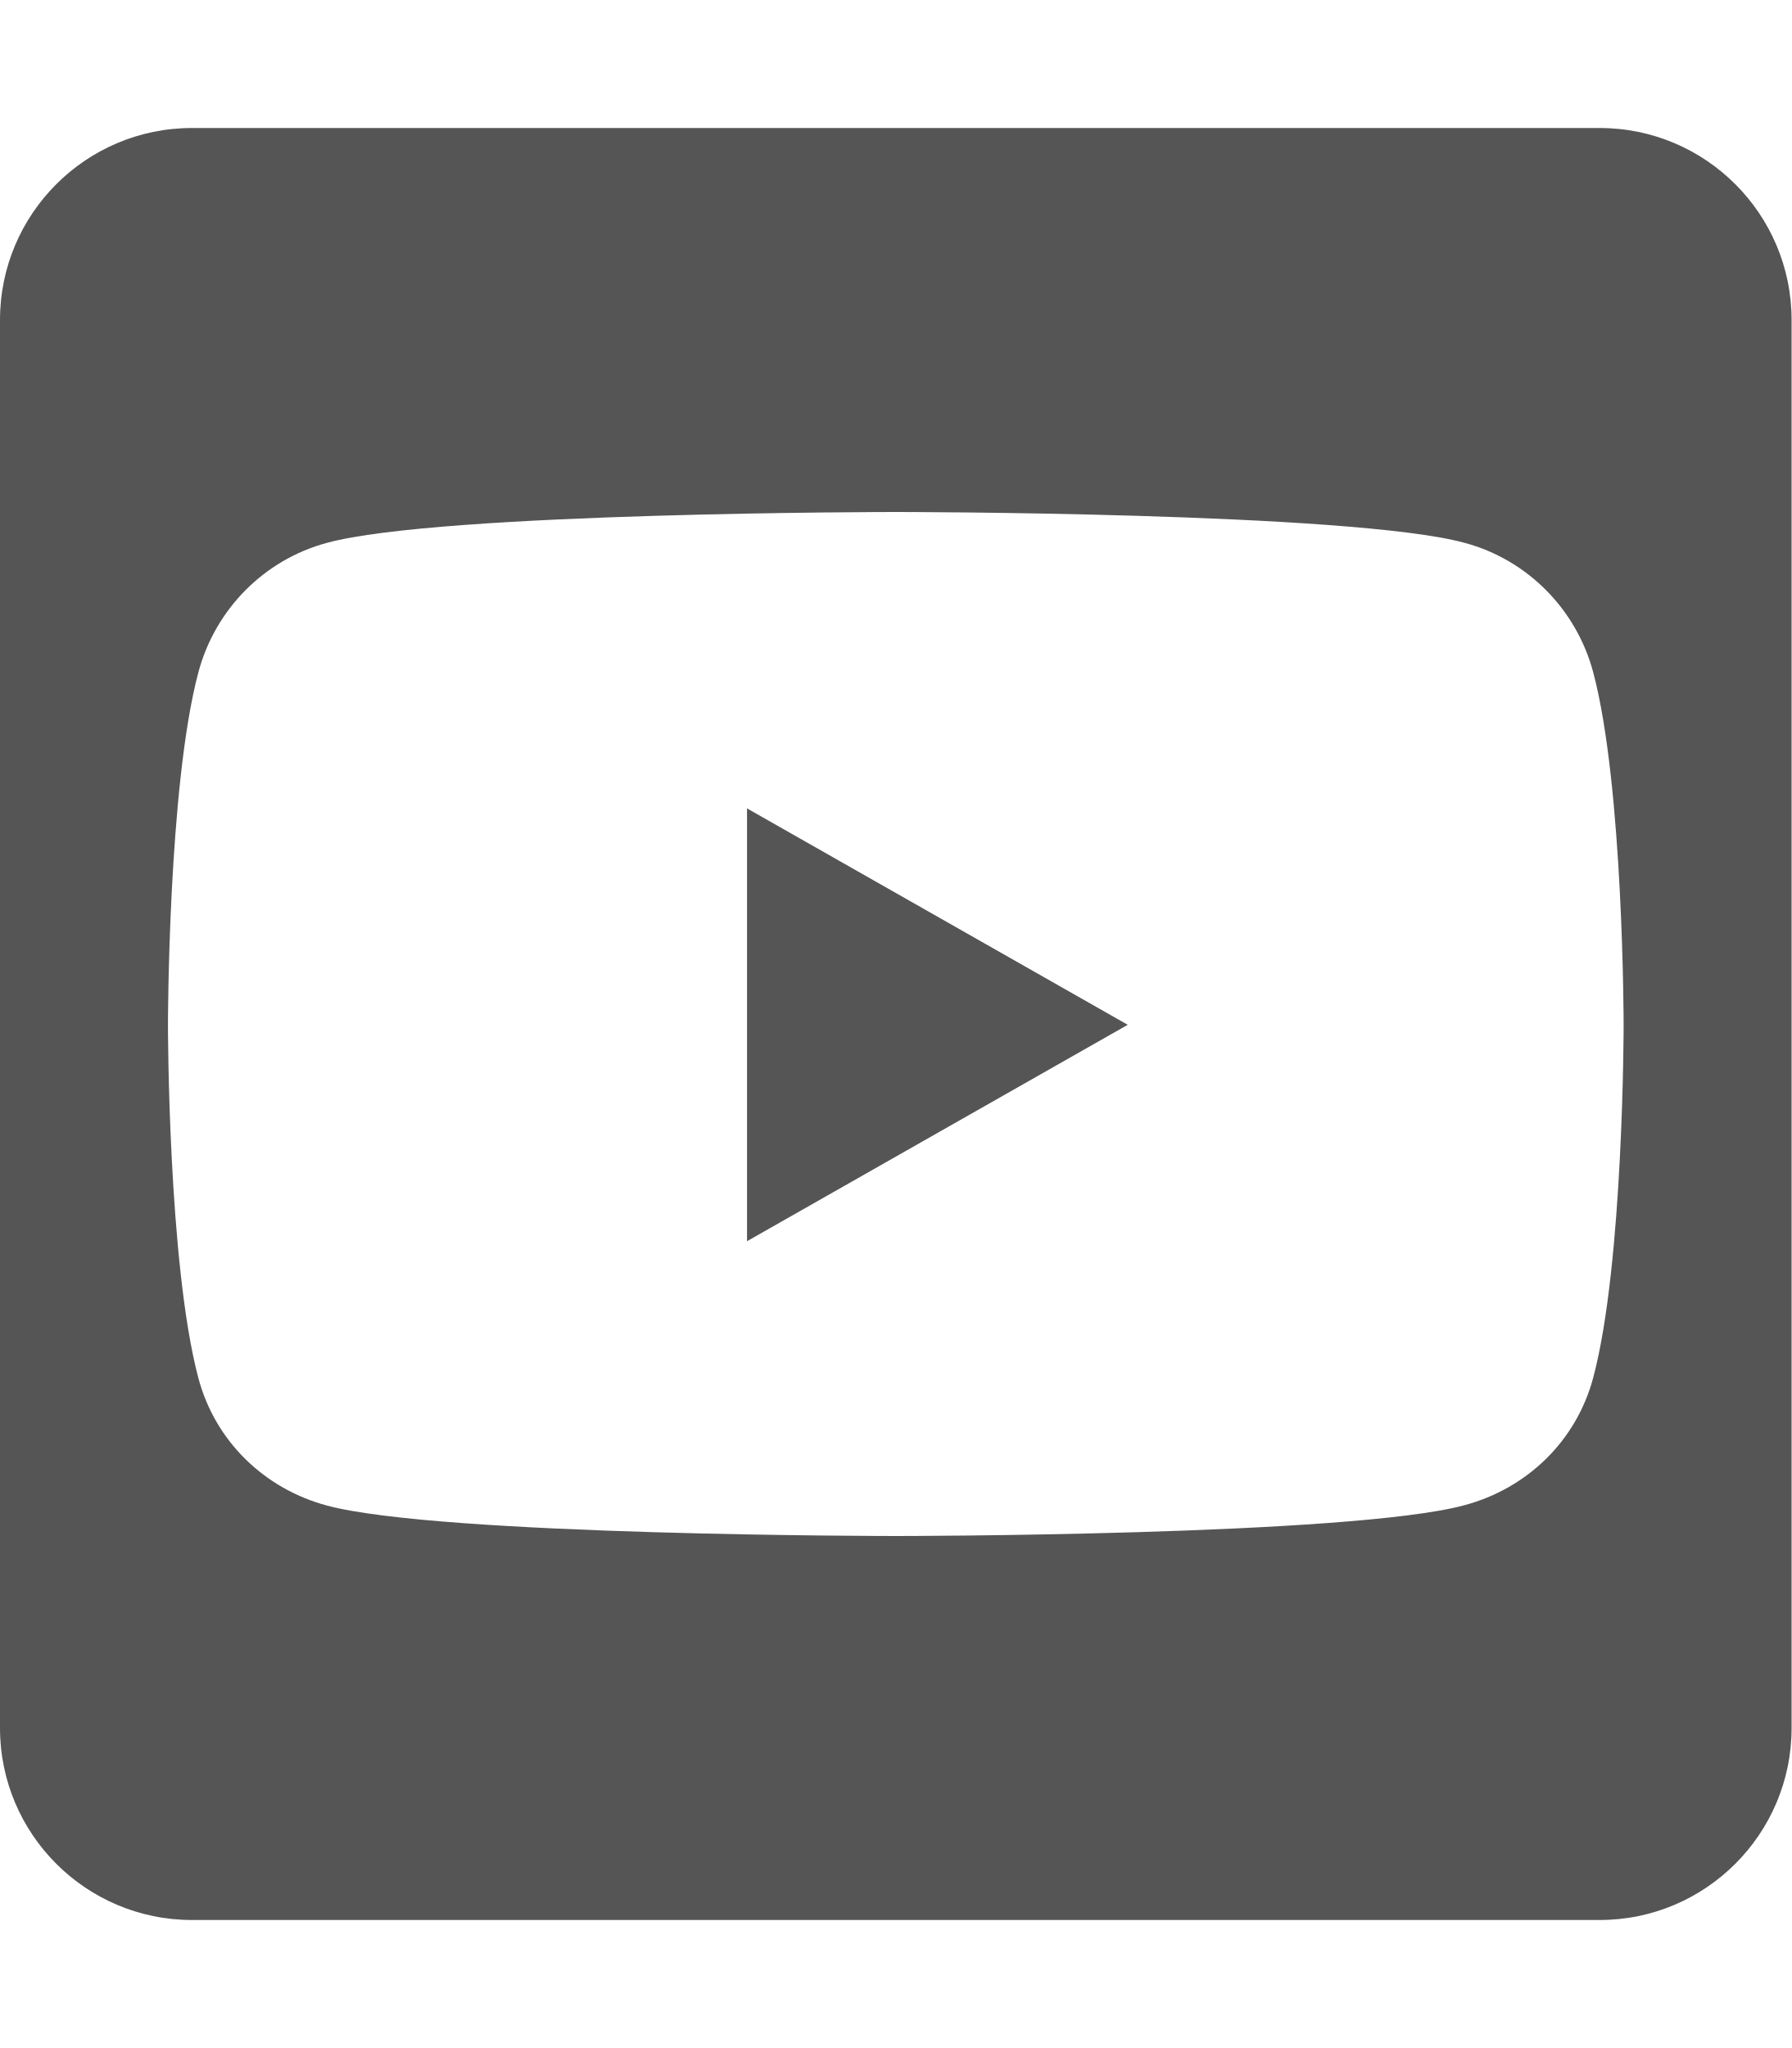
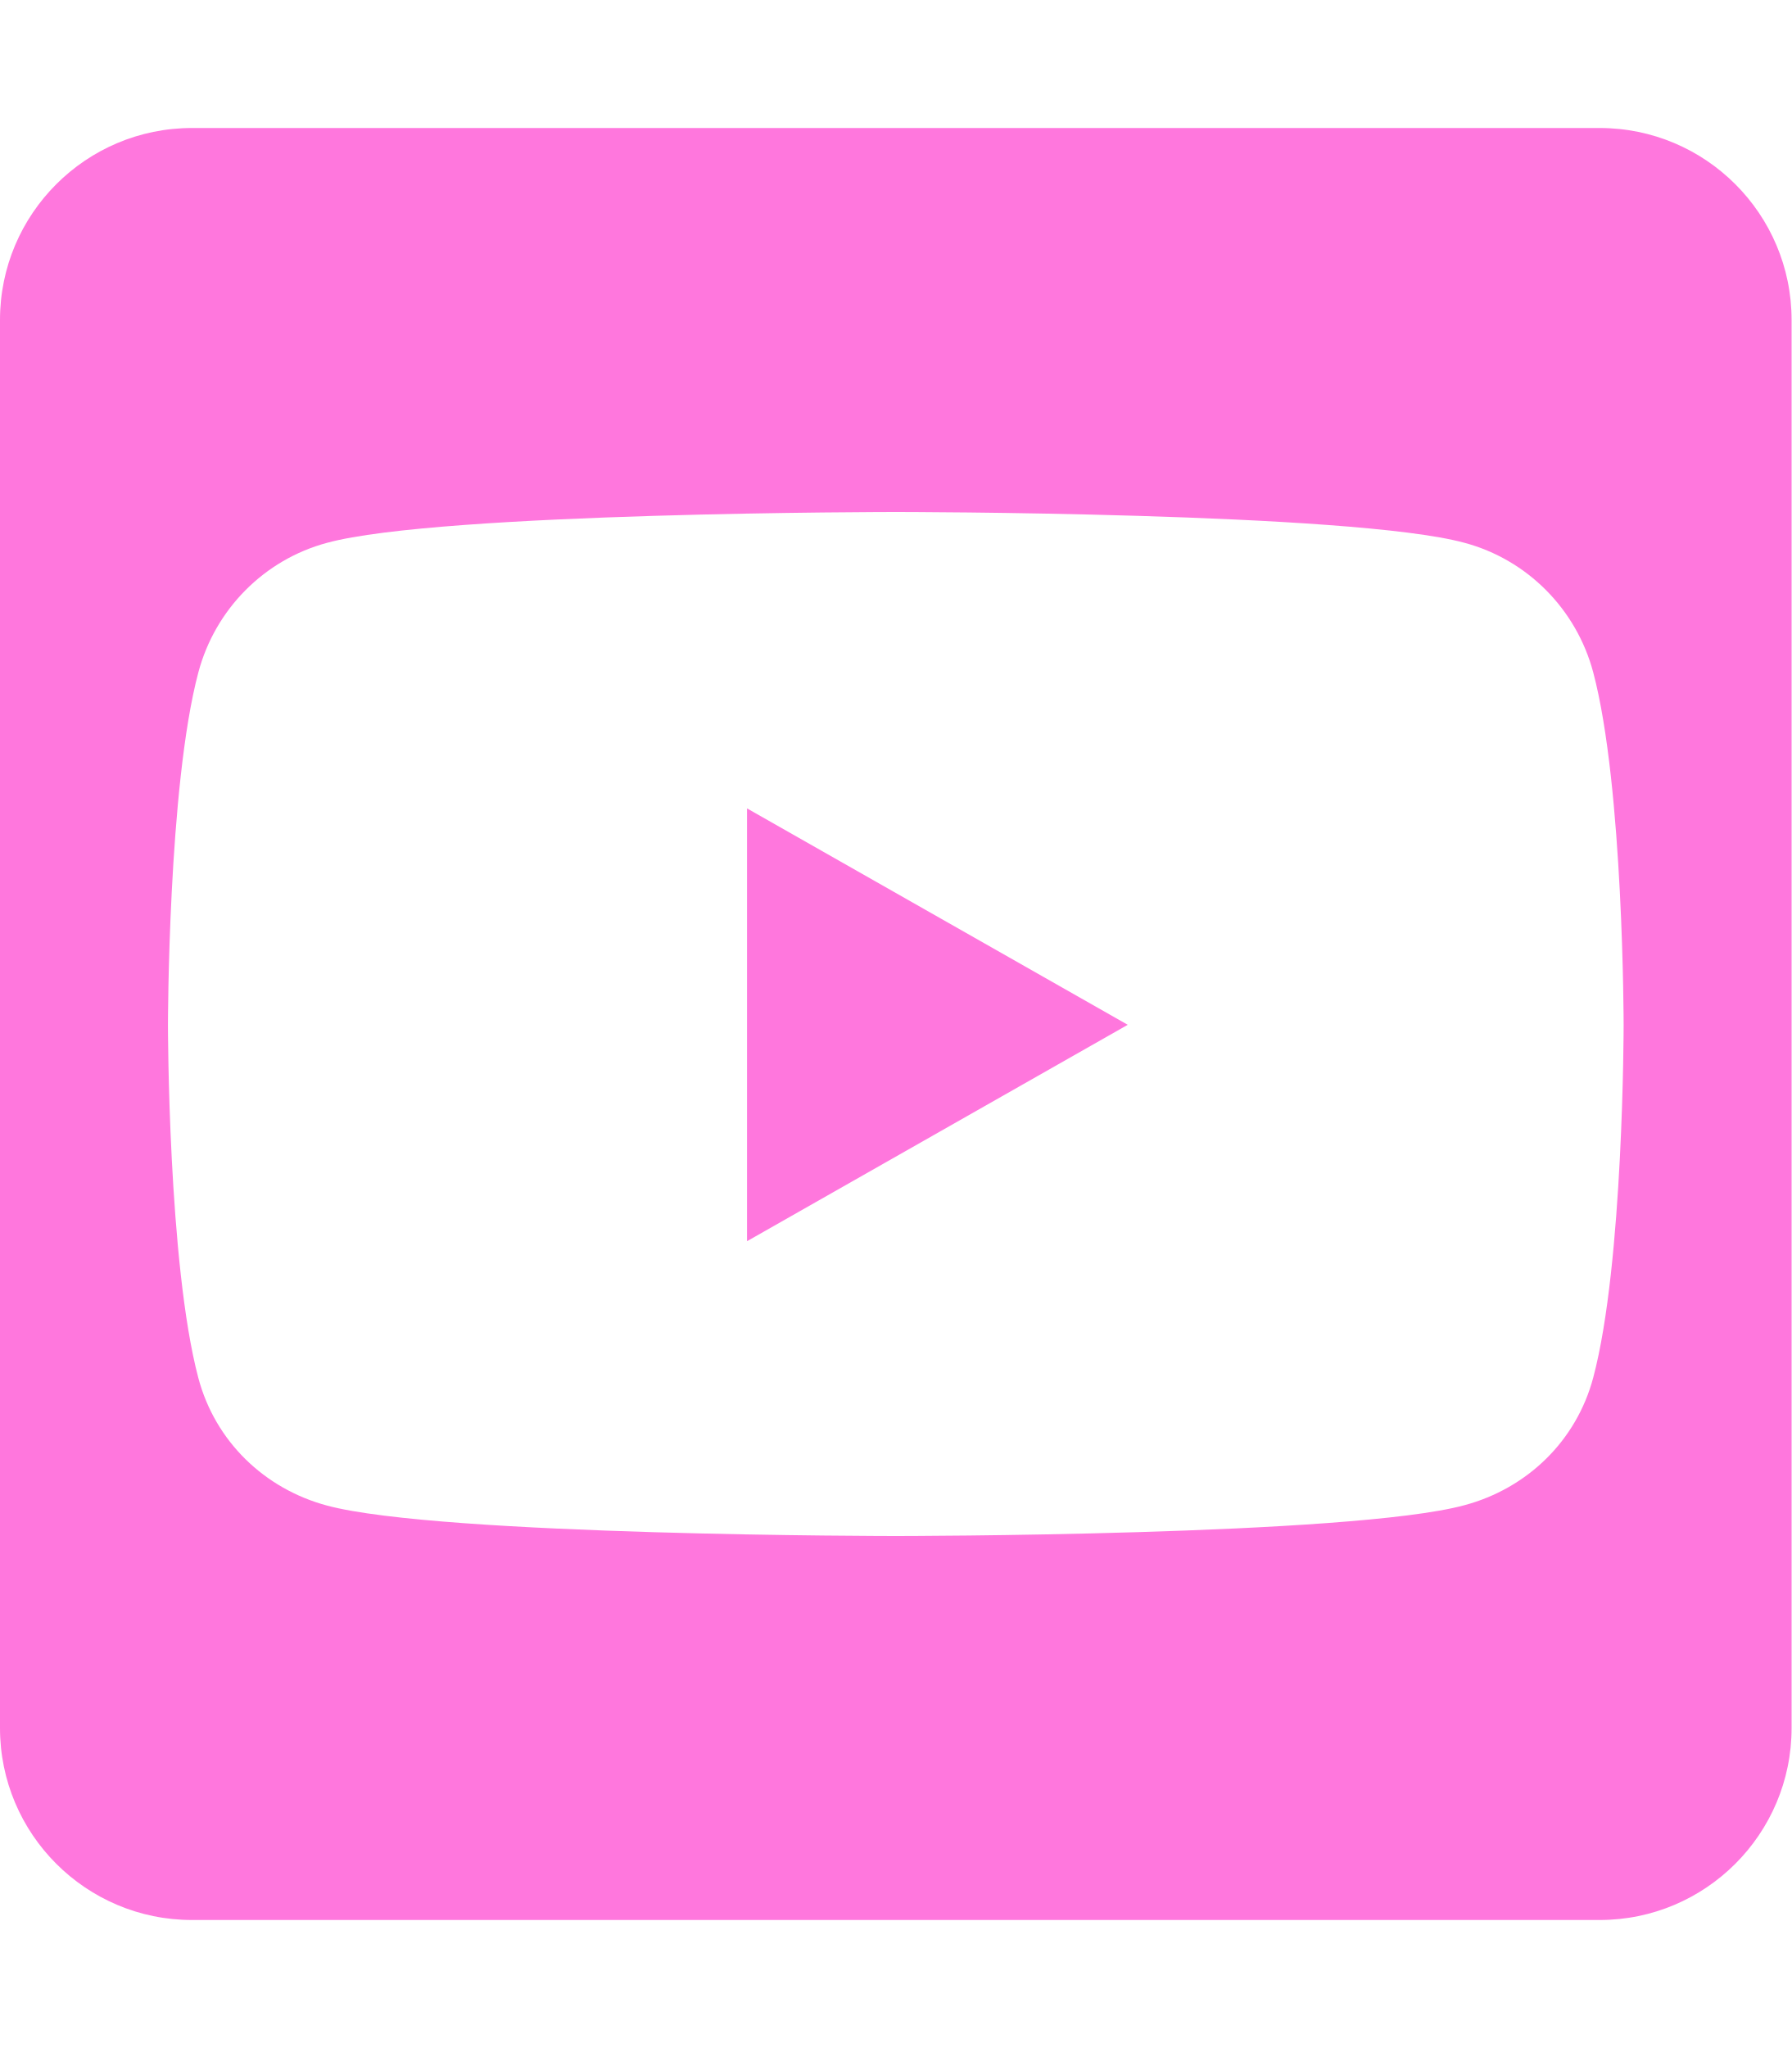
- <svg xmlns="http://www.w3.org/2000/svg" viewBox="0 0 448 512" fill="#555555">
-   <defs>
-     <filter id="youtube-filter">
-       <feColorMatrix color-interpolation-filters="sRGB" type="matrix" values="0 0   0   0   0.867                 0   0  0   0   0.467                 0   0   0  0  1                    0   0   0   1   0                  " />
-     </filter>
-   </defs>
+ <svg xmlns="http://www.w3.org/2000/svg" viewBox="0 0 448 512" fill="#f7d">
  <path d="M186.8 202.1l95.2 54.1-95.2 54.1V202.1zM448 80v352c0 26.5-21.5 48-48 48H48c-26.5 0-48-21.5-48-48V80c0-26.5 21.5-48 48-48h352c26.5 0 48 21.5 48 48zm-42 176.3s0-59.6-7.6-88.2c-4.2-15.8-16.5-28.2-32.2-32.4C337.9 128 224 128 224 128s-113.9 0-142.2 7.7c-15.7 4.2-28 16.6-32.2 32.4-7.6 28.5-7.6 88.2-7.6 88.2s0 59.6 7.6 88.2c4.2 15.8 16.5 27.7 32.2 31.9C110.1 384 224 384 224 384s113.9 0 142.2-7.7c15.7-4.2 28-16.1 32.2-31.9 7.6-28.5 7.6-88.1 7.6-88.1z" />
</svg>
